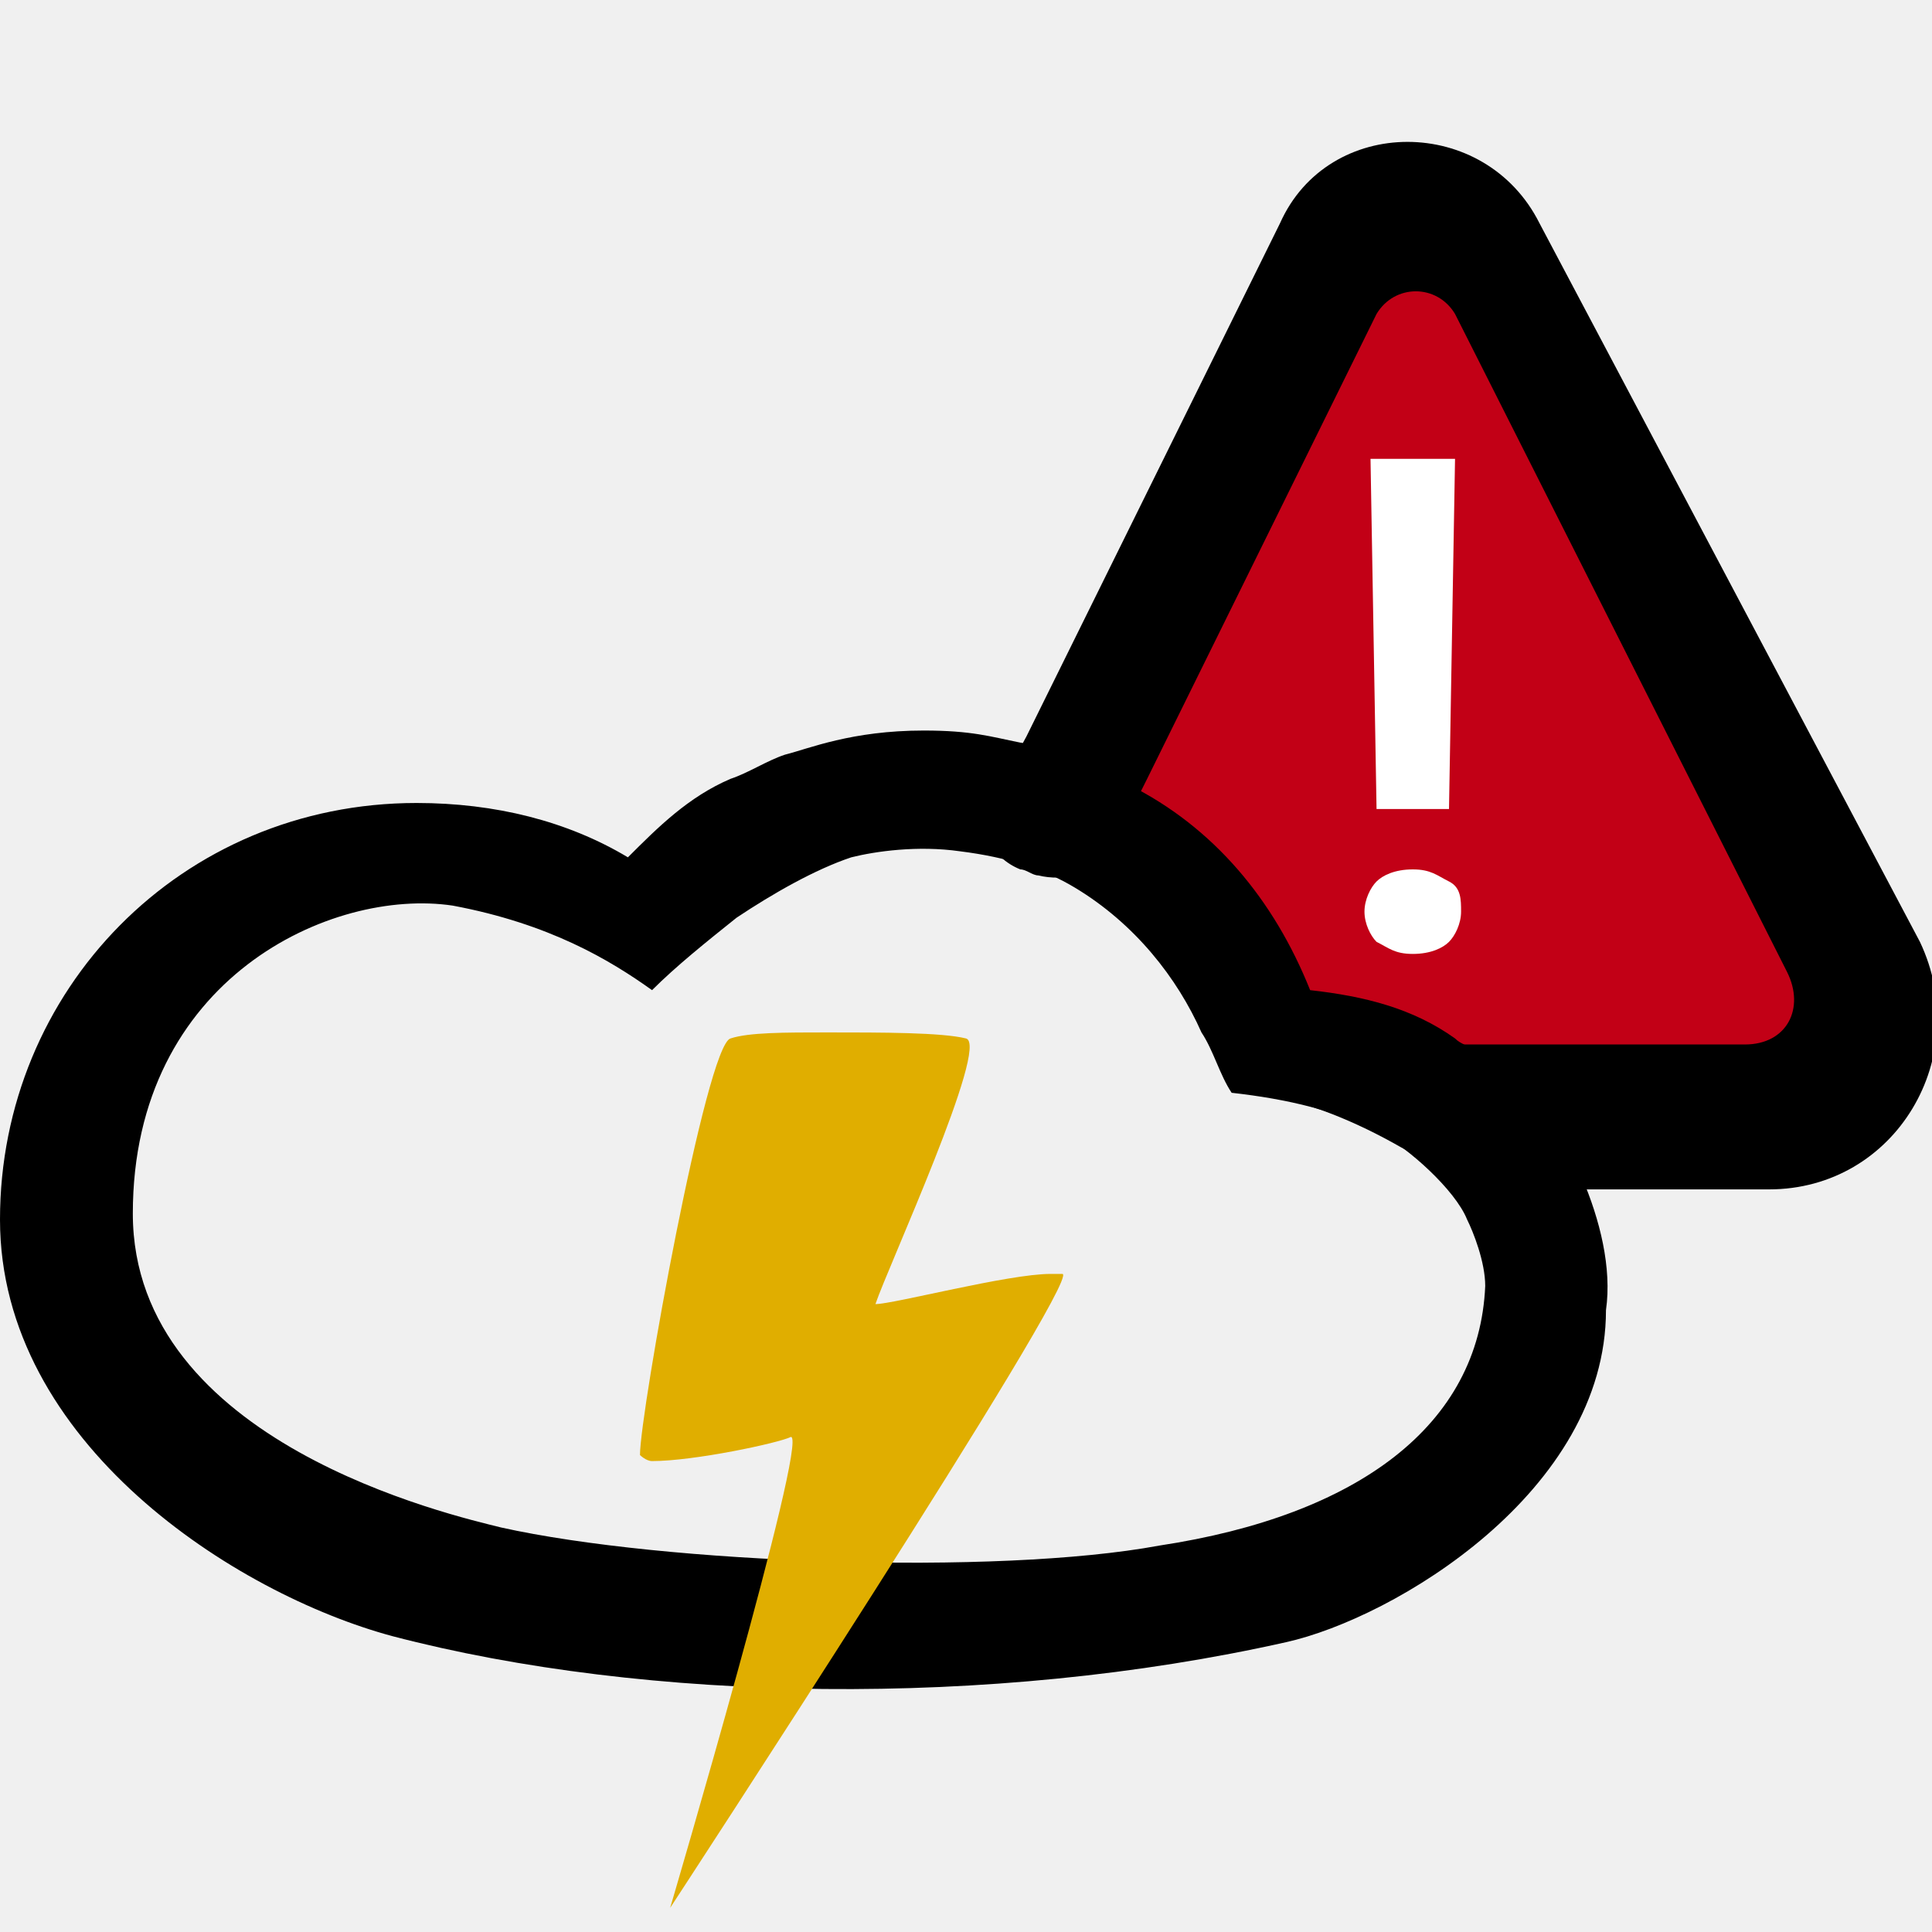
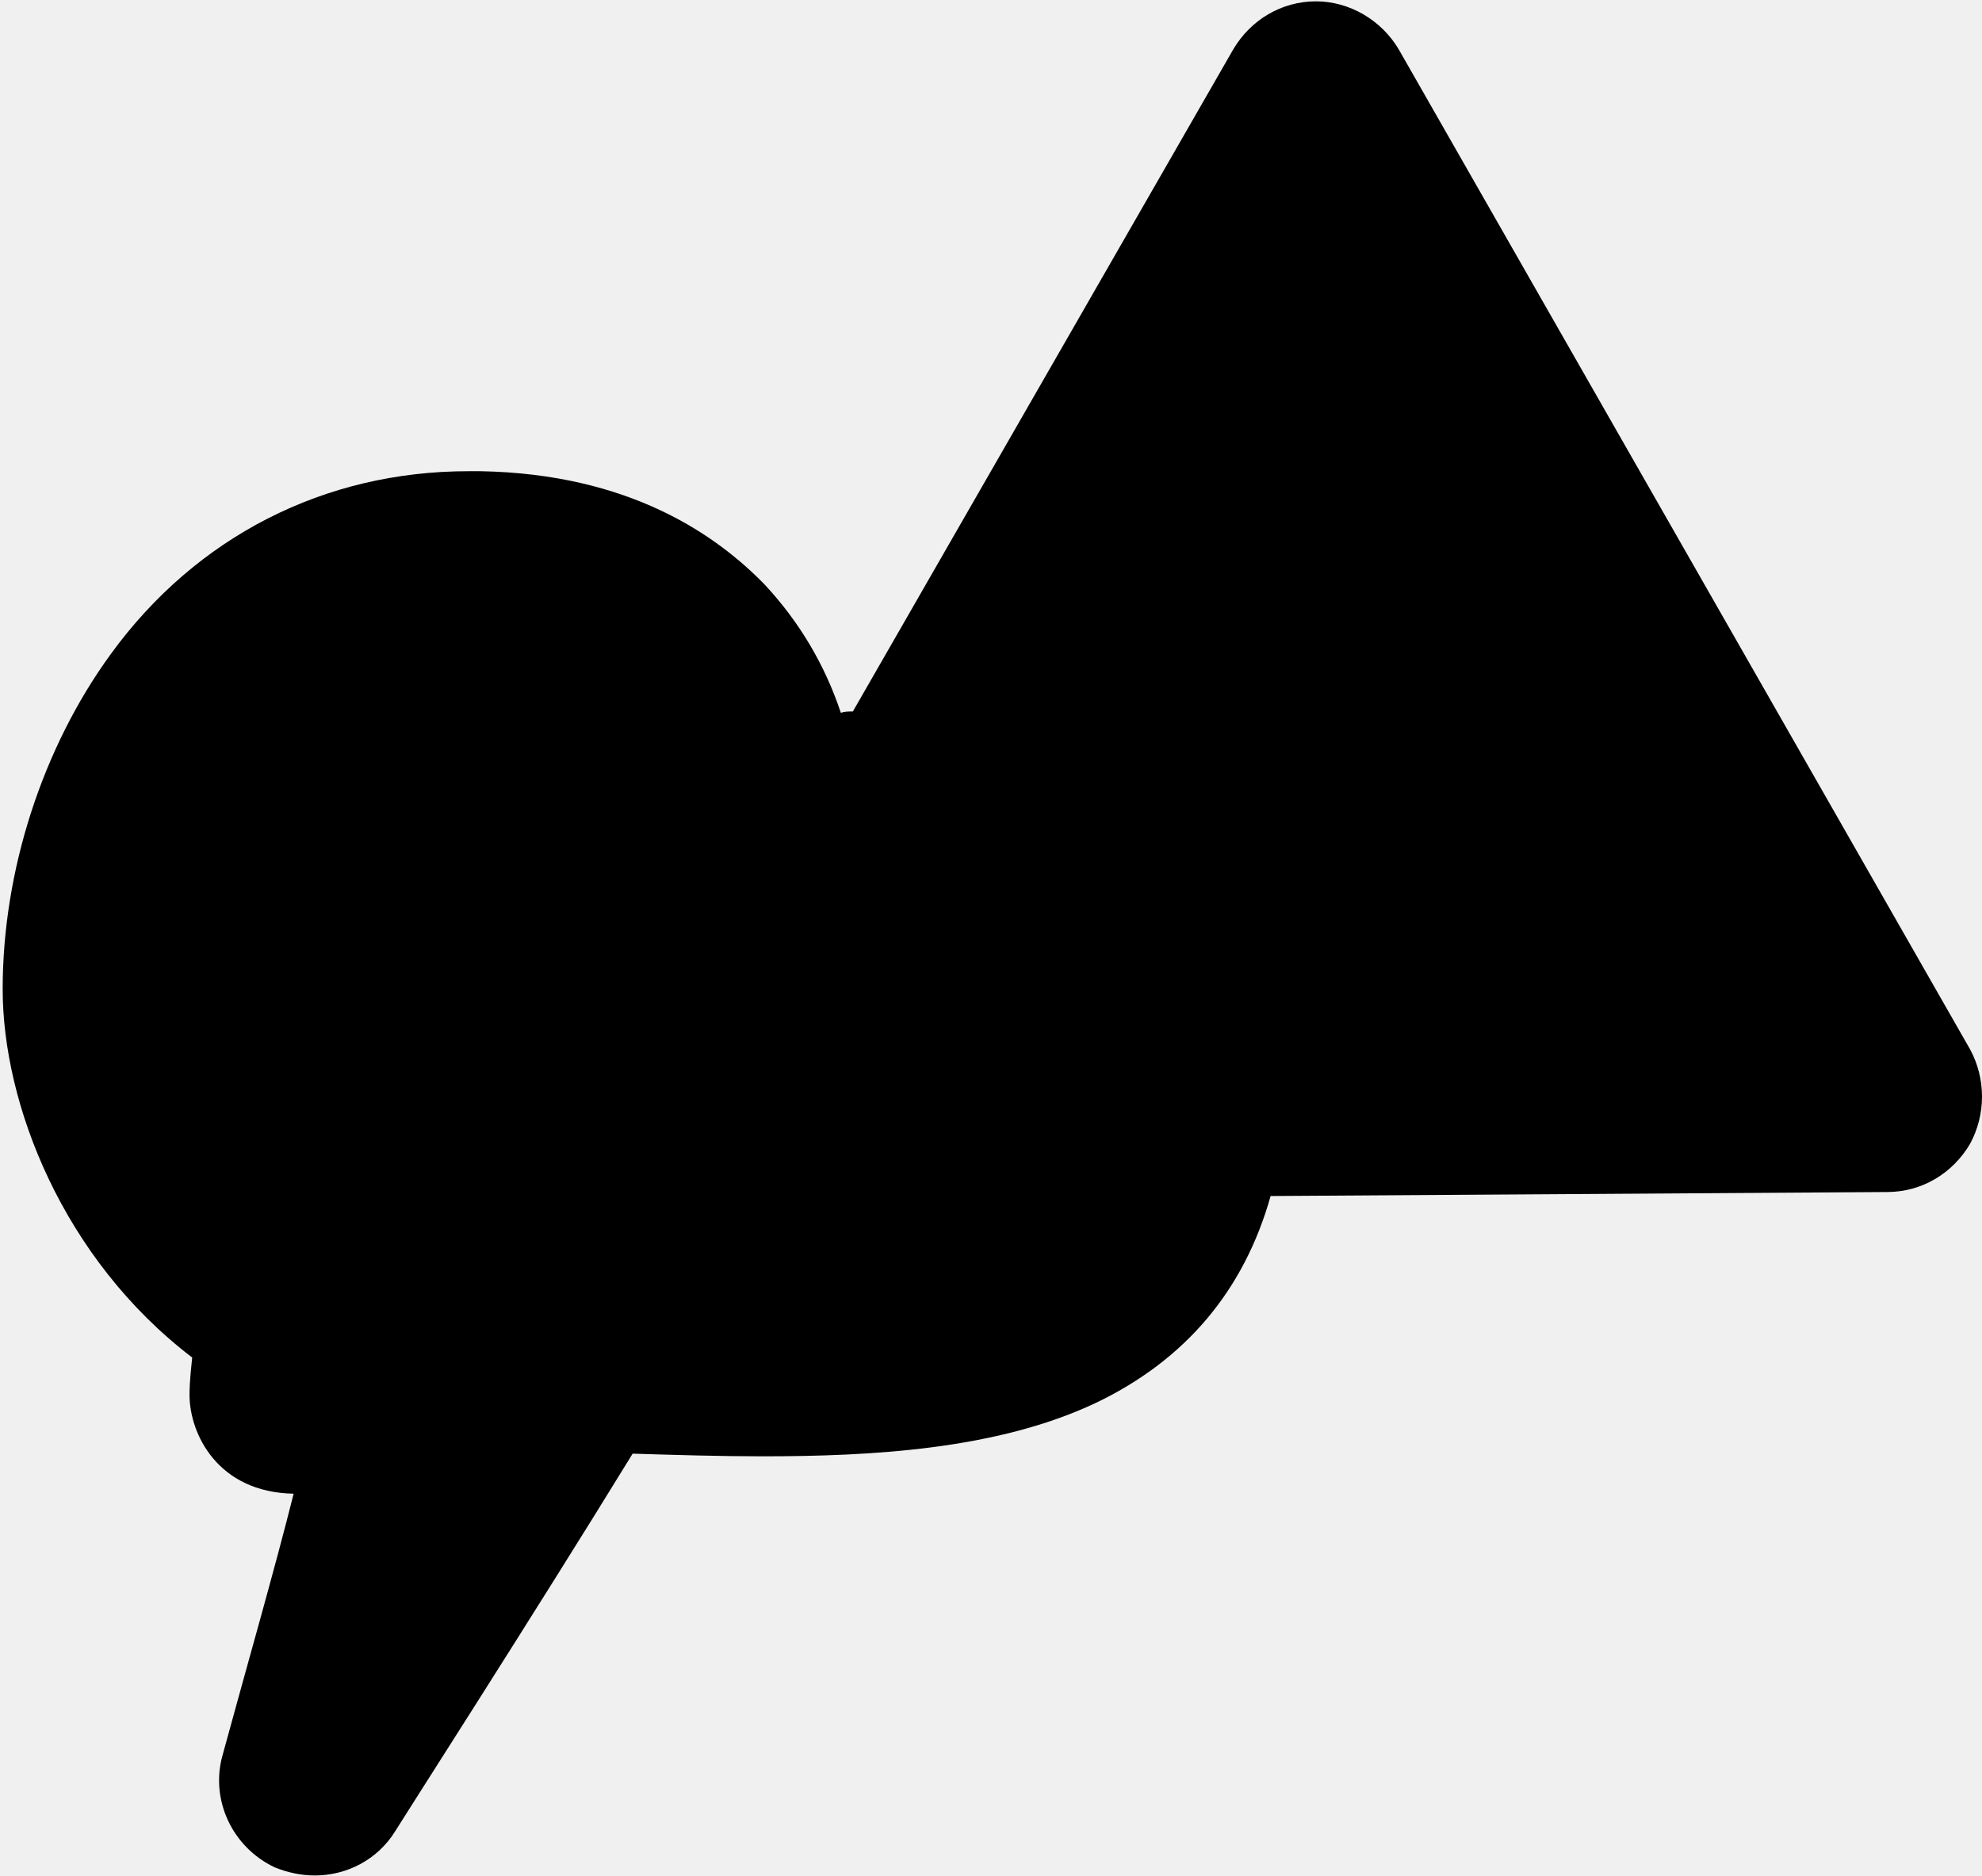
- <svg xmlns="http://www.w3.org/2000/svg" version="1.1" id="Ebene_1" x="0px" y="0px" viewBox="0 0 32 32" style="enable-background:new 0 0 32 32;" xml:space="preserve">
-   <style type="text/css">
- 	.st0{fill:#C20016;}
- 	.st1{fill:#FFFFFF;}
- 	.st2{fill:#E0AE00;}
- </style>
+ <svg xmlns="http://www.w3.org/2000/svg" version="1.1" id="unwetterwarnung" x="0px" y="0px" viewBox="-360 314.5 148.5 140.5" enable-background="new -360 314.5 148.5 140.5" xml:space="preserve">
  <g>
-     <path class="st0" d="M23.3,4.2l1.6,1.2l2.7,5.2l2.7,5.2c0,0-0.2,2.4-0.5,2.3c-0.3-0.1-4.7,0.1-4.7,0.1L20.7,17l-1.9-3l-1.3-1.4   L23.3,4.2z" />
-     <g>
-       <path d="M26.2,19.5c-0.1-0.3-0.3-0.5-0.4-0.7c-0.3-0.4-0.8-1-1.4-1.4c-0.1-0.1-0.2-0.1-0.3-0.2c-0.7-0.5-1.5-0.7-2.4-0.8    c-0.6-1.5-1.6-2.7-3-3.4c-0.6-0.3-1.2-0.6-1.8-0.7c-0.5-0.1-0.8-0.2-1.6-0.2c-1.2,0-1.9,0.3-2.3,0.4c-0.3,0.1-0.6,0.3-0.9,0.4    c-0.7,0.3-1.2,0.8-1.7,1.3c-1-0.6-2.2-0.9-3.5-0.9c-3.9,0-6.9,3.1-6.9,6.9c0,3.7,3.9,6.2,6.5,6.9c4.2,1.1,9.9,1.2,14.8,0.1    c1.8-0.4,5.3-2.5,5.3-5.5C26.7,21,26.5,20.2,26.2,19.5z M19.2,25.6c-2.7,0.5-8.2,0.3-10.9-0.3c-0.8-0.2-6.1-1.4-6.1-5.2    c0-3.9,3.3-5.4,5.3-5.1c1.6,0.3,2.6,0.9,3.3,1.4c0.4-0.4,0.9-0.8,1.4-1.2c0.6-0.4,1.3-0.8,1.9-1c0.4-0.1,1.1-0.2,1.8-0.1    c0.8,0.1,1.4,0.3,1.9,0.6c1,0.6,1.7,1.5,2.1,2.4c0.2,0.3,0.3,0.7,0.5,1c0.9,0.1,1.8,0.3,2.5,0.7c0.4,0.2,1.2,0.9,1.4,1.4    c0.1,0.2,0.3,0.7,0.3,1.1C24.5,23.6,22.5,25.1,19.2,25.6z" />
-     </g>
-     <g>
-       <path class="st1" d="M22.6,15.1c0-0.2,0.1-0.4,0.2-0.5s0.3-0.2,0.6-0.2c0.3,0,0.4,0.1,0.6,0.2s0.2,0.3,0.2,0.5    c0,0.2-0.1,0.4-0.2,0.5c-0.1,0.1-0.3,0.2-0.6,0.2c-0.3,0-0.4-0.1-0.6-0.2C22.7,15.5,22.6,15.3,22.6,15.1z M24,13.4h-1.2l-0.1-5.8    h1.4L24,13.4z" />
-     </g>
-     <path d="M25.5,3.7c-0.9-1.8-3.5-1.8-4.3,0l-4.2,8.5l-0.6,1.1c-0.2,0.4,0,0.9,0.5,1.1c0.1,0,0.2,0.1,0.3,0.1c0.4,0.1,1,0,1.2-0.4   l0.6-1.2l3.8-7.7c0.3-0.5,1-0.5,1.3,0l5.5,10.9c0.3,0.6,0,1.2-0.7,1.2h-8.4c0.2,0.3,0,0.5,0.2,0.8c0.9,0.1,1.8,0.5,2.5,0.9   c0.2,0.1,0.5,0.3,0.7,0.4c0.2,0.2,0.5,0.3,0.8,0.3h4.6c2.1,0,3.4-2.2,2.5-4.1L25.5,3.7z" />
-     <path id="flash_2_" class="st2" d="M17.6,21.1c-0.1,0-0.1,0-0.2,0c-0.7,0-2.6,0.5-2.9,0.5l0,0c0.2-0.6,1.9-4.3,1.5-4.4   c-0.4-0.1-1.4-0.1-2.3-0.1c-0.7,0-1.3,0-1.6,0.1c-0.4,0.1-1.5,6.2-1.5,6.9c0,0,0.1,0.1,0.2,0.1c0.7,0,2.1-0.3,2.3-0.4l0,0   c0.3,0-2,7.8-2,7.8S17.9,21.2,17.6,21.1z" />
+     <path id="hintergrund" preserve--fill="#FFFFFF" d="M-212.4,393.1l-42.8-74.9c-1.3-2.2-3.7-3.6-6.2-3.6c0,0,0,0,0,0c-2.6,0-4.9,1.4-6.2,3.6  l-28.5,49.6c-0.3,0-0.6,0-0.9,0.1c-1.2-3.6-3.1-6.8-5.7-9.6c-3.6-3.7-10.1-8.3-21.3-8.5c-0.3,0-0.6,0-0.9,0  c-10.8,0-20.4,4.9-26.8,13.7c-5.1,7-8.1,16.2-8.1,25.1c0,8.6,4.5,20.2,14.2,27.6c-0.2,1.8-0.2,2.5-0.2,2.8c0,2.9,2.1,7.3,7.8,7.4  c-1.4,5.6-3.5,12.9-5.3,19.5c-1,3.4,0.7,7,3.9,8.5c1,0.4,2,0.6,3,0.6c2.4,0,4.7-1.2,6-3.3c0.1-0.2,10.5-16.4,17.8-28.3  c3.2,0.1,6.6,0.2,9.7,0.2c8.2,0,17.6-0.5,25-4c6.7-3.2,11.1-8.4,13.1-15.5l46.2-0.3c2.6,0,4.9-1.4,6.2-3.6  C-211.2,398-211.2,395.3-212.4,393.1z" />
+     <path id="flash_2_" fill="currentColor" d="M-312.2,407.3c-0.2,0-0.4-0.1-0.7-0.1c-2.8,0-10,1.8-11.1,1.8c-0.1,0-0.1,0-0.1,0   c0.7-2.2,7.1-16.6,5.9-16.7c-1.6-0.2-5.3-0.3-8.7-0.3c-2.5,0-4.9,0.1-6.3,0.3c-1.5,0.2-5.7,23.8-5.7,26.9c0,0.1,0.3,0.2,0.8,0.2   c2.5,0,8.1-1.3,8.9-1.5c0,0,0,0,0,0c1.1,0-7.5,30.1-7.5,30.1S-311,407.6-312.2,407.3z" />
+     <path id="cloud_outline_2_" fill="currentColor" d="M-294.6,374.7c-3.5,0-6.7,0.6-8.8,1.6c0.2-8.3-5.2-19.2-21.3-19.6c-0.3,0-0.5,0-0.7,0   c-19.1,0-27.7,18.2-27.7,31.7c0,6.4,3.3,14.6,9.7,20.5c0.4-2.2,0.8-4.3,1-5.5c0.1-0.7,0.3-1.6,0.5-2.5c-3.2-4.2-4.7-9.1-4.7-12.5   c0-9.7,5.8-25.2,21.2-25.2h0l0.6,0c5.2,0.1,9.1,1.6,11.7,4.3c3,3.2,3.2,7.1,3.2,8.6c-0.1,2.3,1.1,4.4,3,5.7   c1.1,0.7,2.3,1.1,3.6,1.1c0.9,0,1.9-0.2,2.8-0.6c1-0.5,3.1-1,6.1-1c1.7,0,16.6,0.3,16.8,12.3c0.1,5.2-0.9,8.9-3.2,11.2   c-4.2,4.3-13.7,4.9-22.4,4.9c-1.1,0-2.3,0-3.4,0c-0.6,1.6-1.7,3.6-3.4,6.5c2.3,0.1,4.6,0.1,6.8,0.1c18.1,0,32.6-2.7,32.2-22.8   C-271.4,379.6-284.4,374.7-294.6,374.7z" />
+     <path id="dreieck_2_" preserve--fill="#CB1C17" d="M-220.9,392.6c-0.6-1.1-6.9-12.1-14.3-24.9c-10.6-18.4-23.8-41.4-24.6-42.8  c-0.5-0.9-1.2-1.4-1.8-1.4c-0.7,0-1.4,0.5-1.9,1.4c-0.8,1.2-14.4,25.2-25.3,44.5c2.4,0.4,4.8,1,7,1.8l20.2-35.6l30.8,54.2h-34.8  c0.2,1.1,0.3,2.3,0.3,3.6c0,1.1,0,2.2-0.1,3.3c20-0.1,41.1-0.1,42.8-0.2c0.7,0,1.6-0.2,2-0.9C-220.2,394.7-220.3,393.7-220.9,392.6z  " />
+     <path id="ausrufezeichen_2_" preserve--fill="#060606" d="M-261.7,386.4c-2.3,0-4.2-1.9-4.2-4.1c0-2.3,1.8-4.1,4.2-4.1c2.3,0,4.1,1.9,4.1,4.1  C-257.6,384.5-259.5,386.4-261.7,386.4z M-259.3,371.9c-0.1,0.9-0.3,1-1,1h-2.8c-0.7,0-0.9,0-1-1l-1.1-19.1c0-0.8,0-0.7,0-1  c0-0.6,0.5-0.6,0.9-0.6h5.2c0.4,0,1,0,1,0.6c0,0.3,0,0.1,0,1L-259.3,371.9z" />
+     <path id="cloud_2_" d="M-294.6,374.7c-3.5,0-6.7,0.6-8.8,1.6c0.2-8.3-5.2-19.2-21.3-19.6c-0.3,0-0.5,0-0.7,0  c-19.1,0-27.7,18.2-27.7,31.7c0,6.4,3.3,14.6,9.7,20.5c0.4-2.2,0.8-4.3,1-5.5c0.5-2.5,1.2-6,2-8.9c0.9-3.4,2-7.6,6.4-8.1  c1.6-0.2,4-0.3,7.1-0.3c3.6,0,7.5,0.1,9.4,0.4c1.9,0.2,3.5,1.3,4.5,2.9c1.5,2.6,1.2,4.8-1.8,12.2c0.7-0.1,1.4-0.1,2-0.1  c0.8,0,1.5,0.1,2.1,0.2c1.8,0.4,3.4,1.8,4.1,3.5c1.2,2.9,0.1,5-3.4,11c2.3,0.1,4.6,0.1,6.8,0.1c18.1,0,32.6-2.7,32.2-22.8  C-271.4,379.6-284.4,374.7-294.6,374.7z" />
  </g>
</svg>
